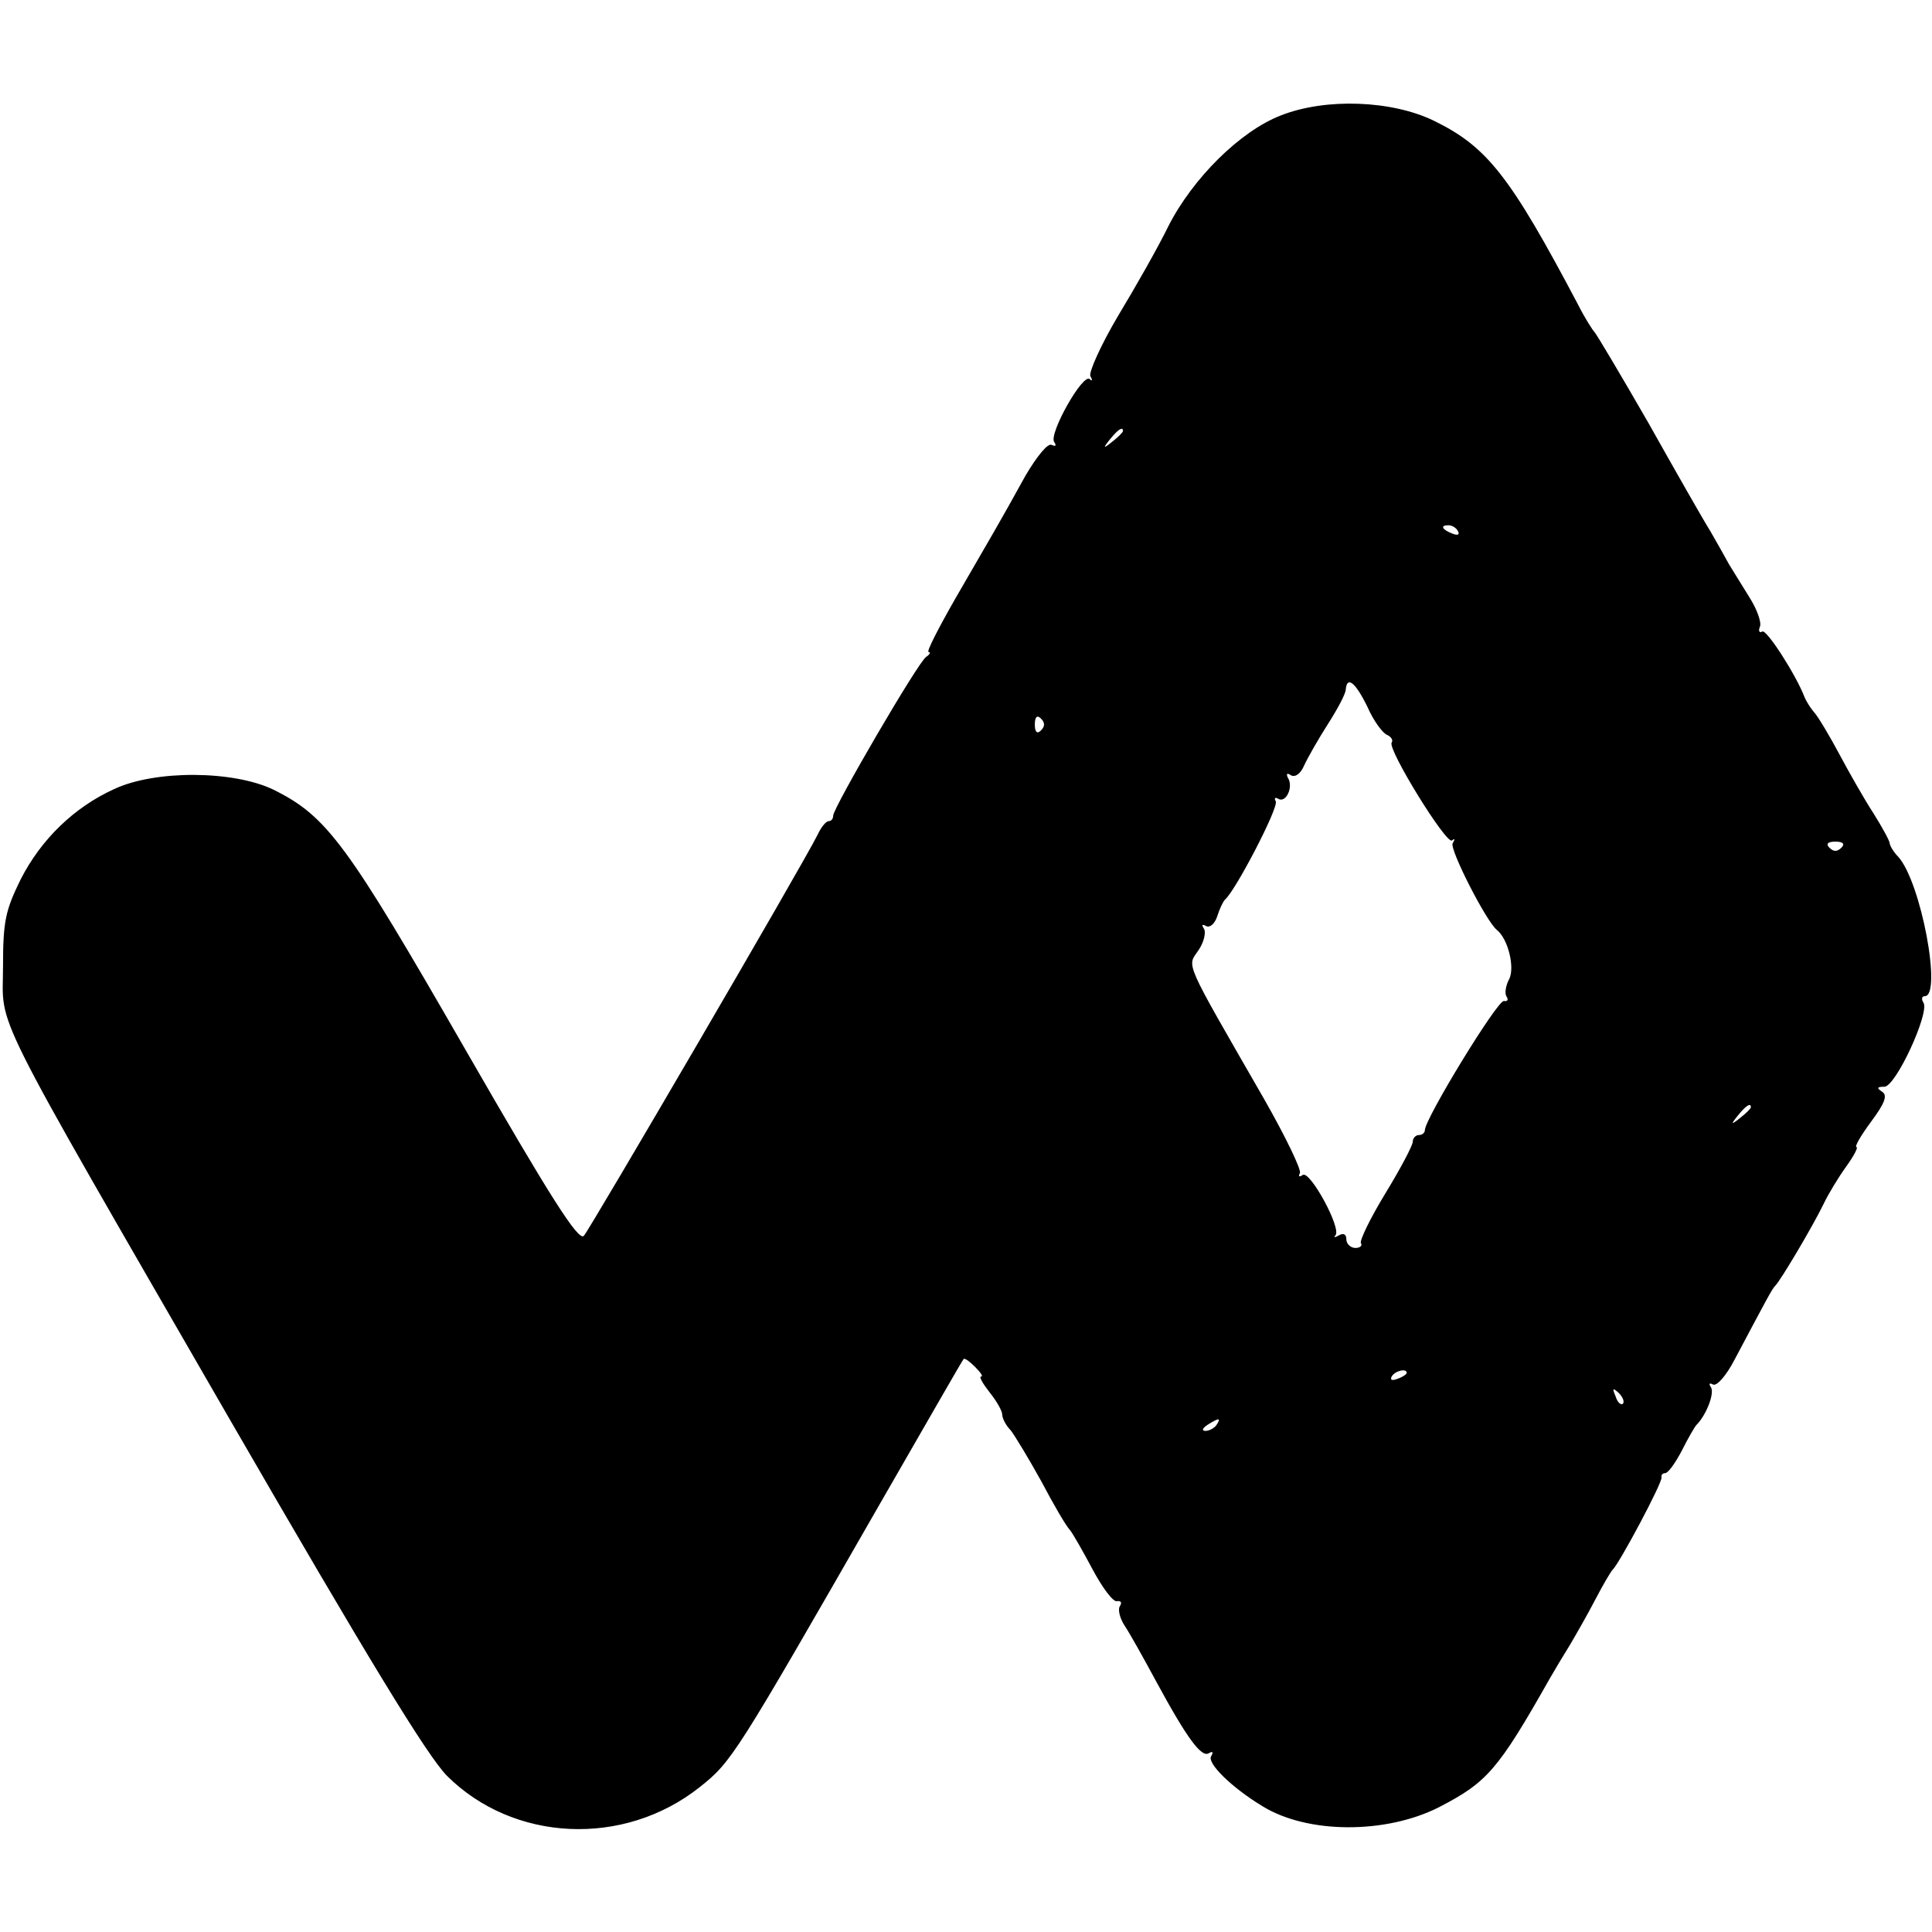
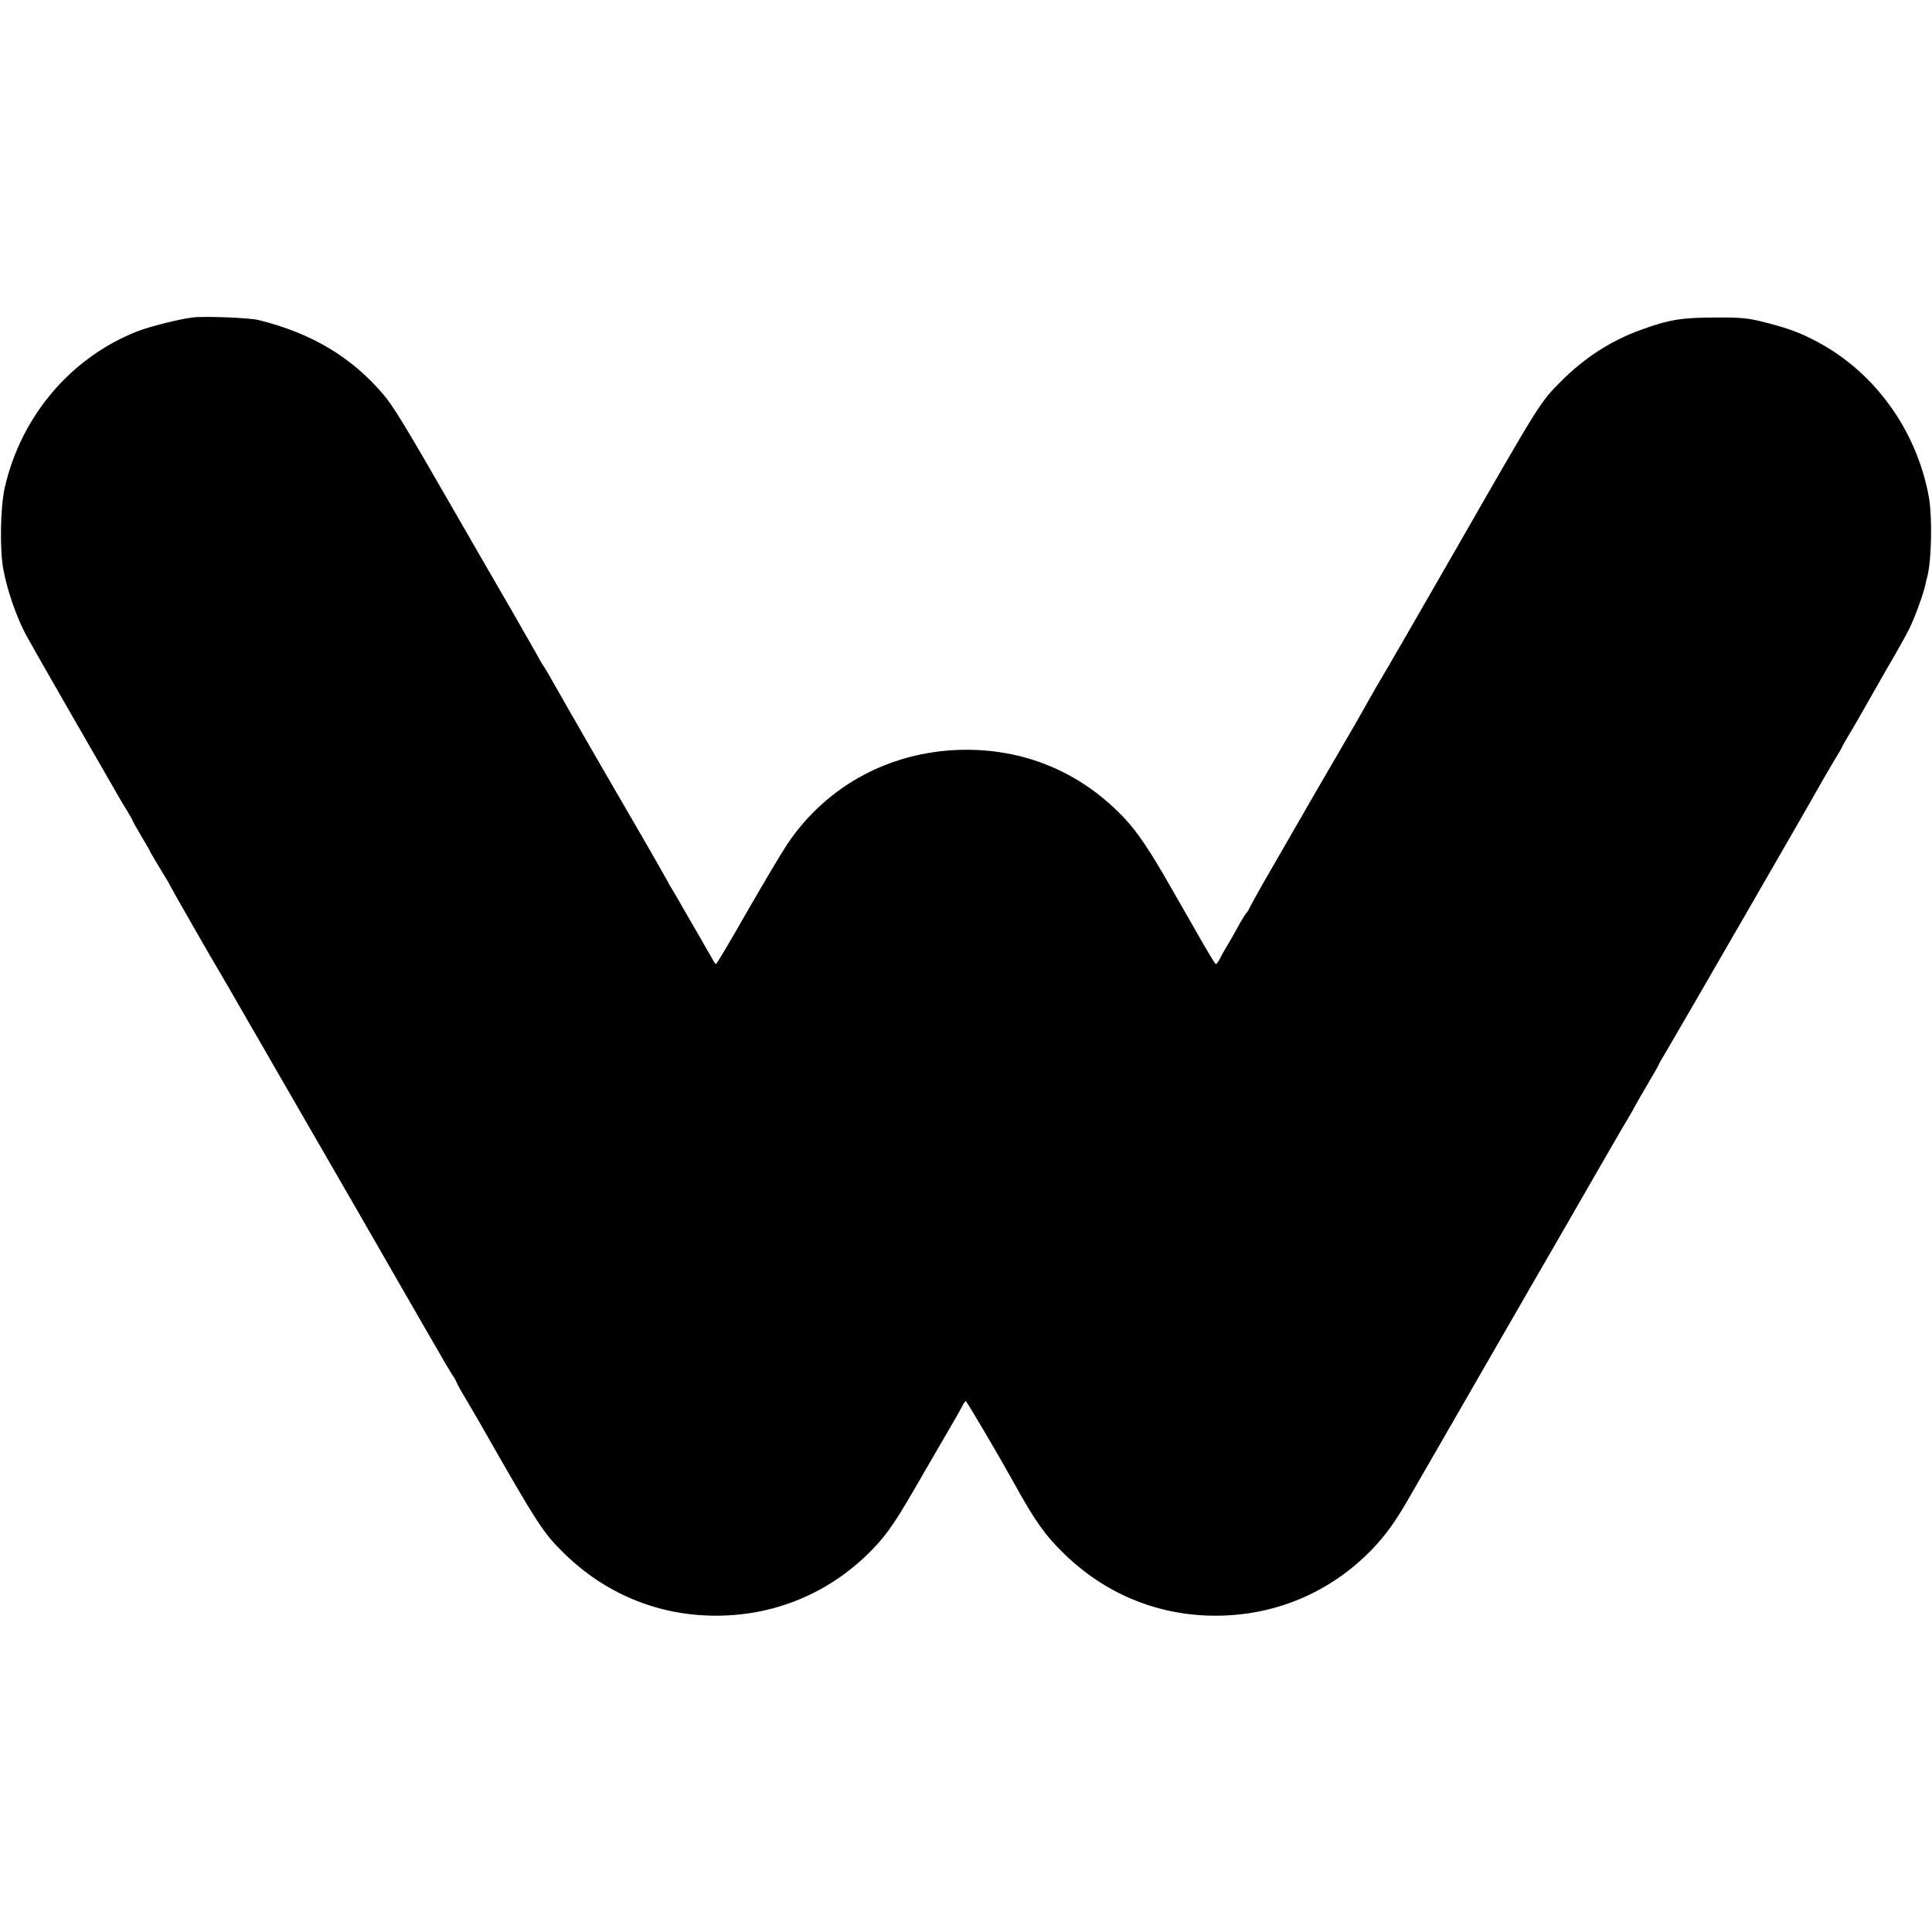
- <svg xmlns="http://www.w3.org/2000/svg" version="1.0" width="320pt" height="320pt" viewBox="0 0 320 320" preserveAspectRatio="xMidYMid meet">
-   <g transform="translate(0,320) scale(0.1,-0.1)" fill="#000000" stroke="none">
-     <path d="M2122 3009 c-68 -26 -147 -105 -187 -184 -16 -33 -54 -100 -83 -148 -29 -49 -49 -94 -46 -100 4 -7 3 -9 -1 -5 -11 11 -68 -90 -59 -104 4 -6 3 -8 -4 -5 -6 4 -24 -18 -43 -50 -43 -78 -58 -103 -117 -205 -28 -49 -48 -88 -44 -88 4 0 2 -4 -4 -8 -13 -8 -154 -250 -154 -263 0 -5 -3 -9 -7 -9 -5 0 -13 -10 -19 -23 -26 -52 -377 -653 -387 -664 -9 -9 -55 63 -197 310 -195 339 -228 385 -317 429 -66 32 -196 33 -264 1 -66 -30 -121 -83 -155 -150 -25 -51 -29 -69 -29 -144 0 -106 -30 -47 375 -749 230 -398 327 -557 360 -591 110 -110 293 -119 419 -19 53 42 59 52 296 465 76 132 139 242 141 244 2 2 10 -4 19 -13 9 -9 14 -16 10 -16 -4 0 3 -12 14 -26 12 -15 21 -31 21 -37 0 -6 6 -18 14 -26 7 -9 30 -47 51 -85 20 -38 41 -74 47 -80 5 -6 22 -36 38 -66 16 -30 34 -54 40 -52 6 1 9 -2 5 -8 -4 -6 0 -21 8 -33 8 -12 31 -53 52 -92 52 -96 75 -126 87 -119 7 4 8 2 4 -5 -7 -11 33 -51 84 -82 75 -47 206 -47 294 -2 79 41 97 61 183 213 8 14 23 39 33 55 10 17 29 50 42 75 13 25 26 47 29 50 11 10 83 145 81 153 -1 4 2 7 6 7 5 0 17 17 28 38 10 20 21 39 24 42 16 16 30 52 24 62 -4 6 -3 8 3 5 6 -4 22 14 36 41 52 98 62 117 67 122 8 7 62 98 80 135 8 17 25 45 38 63 13 18 20 32 17 32 -4 0 7 19 24 42 23 31 28 44 18 50 -9 6 -8 8 4 8 19 0 75 122 65 139 -4 6 -3 11 2 11 29 0 -6 189 -44 231 -8 8 -14 19 -14 22 0 4 -12 26 -27 50 -15 23 -40 67 -56 97 -16 30 -35 62 -42 70 -7 8 -14 20 -16 25 -14 37 -63 113 -70 109 -5 -3 -7 1 -4 8 3 7 -5 29 -17 48 -12 19 -27 44 -34 55 -6 11 -20 36 -31 55 -12 19 -58 100 -103 180 -46 80 -86 147 -89 150 -3 3 -16 23 -27 45 -113 214 -151 262 -239 305 -70 34 -179 38 -253 9z m-262 -523 c0 -2 -8 -10 -17 -17 -16 -13 -17 -12 -4 4 13 16 21 21 21 13z m555 -166 c3 -6 -1 -7 -9 -4 -18 7 -21 14 -7 14 6 0 13 -4 16 -10z m-150 -291 c10 -23 25 -43 32 -46 7 -3 11 -9 8 -13 -7 -11 91 -170 100 -162 5 4 5 2 1 -5 -5 -10 55 -128 73 -143 19 -15 30 -62 21 -81 -6 -11 -8 -24 -5 -29 4 -6 2 -9 -4 -8 -10 3 -131 -195 -131 -214 0 -4 -4 -8 -10 -8 -5 0 -10 -5 -10 -11 0 -6 -20 -44 -45 -85 -25 -41 -43 -78 -41 -83 3 -4 -1 -8 -9 -8 -8 0 -15 7 -15 14 0 9 -5 11 -12 7 -7 -4 -10 -4 -6 0 10 12 -42 107 -54 100 -6 -4 -8 -3 -5 3 3 5 -24 61 -60 124 -134 233 -127 217 -108 245 9 13 13 30 9 36 -4 6 -3 8 4 4 6 -3 14 4 18 16 4 13 10 25 13 28 17 14 90 154 84 163 -3 5 -1 7 4 4 13 -8 26 20 16 35 -3 7 -1 8 5 4 7 -4 16 2 22 16 6 13 23 43 39 68 16 25 30 51 30 58 2 23 16 12 36 -29z m-541 -39 c-6 -6 -10 -3 -10 10 0 13 4 16 10 10 7 -7 7 -13 0 -20z m1326 -194 c-7 -7 -13 -7 -20 0 -6 6 -3 10 10 10 13 0 16 -4 10 -10z m-150 -430 c0 -2 -8 -10 -17 -17 -16 -13 -17 -12 -4 4 13 16 21 21 21 13z m-570 -440 c0 -2 -7 -7 -16 -10 -8 -3 -12 -2 -9 4 6 10 25 14 25 6z m358 -51 c-3 -3 -9 2 -12 12 -6 14 -5 15 5 6 7 -7 10 -15 7 -18z m-673 -35 c-3 -5 -12 -10 -18 -10 -7 0 -6 4 3 10 19 12 23 12 15 0z" />
+ <svg xmlns="http://www.w3.org/2000/svg" version="1.0" width="990pt" height="990pt" viewBox="0 0 990 990" preserveAspectRatio="xMidYMid meet">
+   <g transform="translate(0,990) scale(0.1,-0.1)" fill="#000000" stroke="none">
+     <path d="M985 8273 c-72 -9 -219 -47 -282 -71 -341 -135 -595 -434 -679 -802 -22 -100 -26 -315 -7 -417 20 -109 67 -244 117 -338 24 -44 128 -226 231 -405 103 -179 199 -345 213 -370 14 -25 42 -74 64 -109 21 -34 38 -65 38 -67 0 -2 20 -38 45 -80 25 -41 45 -77 45 -79 0 -2 23 -40 50 -85 28 -45 50 -83 50 -85 0 -3 223 -393 249 -435 5 -8 68 -116 139 -240 145 -251 254 -441 554 -960 112 -195 216 -375 230 -400 14 -25 67 -117 118 -205 51 -88 101 -174 111 -192 10 -17 29 -50 43 -72 15 -22 26 -43 26 -45 0 -3 22 -43 49 -88 27 -46 58 -99 69 -118 300 -527 326 -566 435 -672 207 -202 470 -312 754 -317 316 -6 608 115 827 343 78 82 117 140 256 382 73 126 146 252 162 279 16 28 34 60 40 72 6 13 14 23 17 23 5 0 168 -277 249 -423 104 -189 157 -264 255 -359 207 -202 470 -312 754 -317 316 -6 608 115 827 343 67 71 114 136 178 246 44 77 617 1070 684 1187 11 18 69 119 130 225 189 329 303 526 324 560 11 18 23 40 27 48 4 8 33 59 65 113 32 54 58 100 58 102 0 3 20 37 44 77 48 81 741 1280 789 1368 17 30 48 83 69 118 21 34 38 64 38 66 0 2 18 34 40 70 22 37 53 90 69 119 16 28 69 122 118 207 50 85 102 178 116 207 25 49 75 185 83 226 2 10 5 26 8 35 24 81 29 312 9 420 -63 338 -276 633 -568 789 -90 48 -146 69 -270 101 -87 22 -120 26 -255 25 -171 0 -239 -11 -381 -63 -153 -55 -289 -143 -409 -263 -109 -109 -107 -107 -540 -862 -141 -246 -382 -664 -390 -675 -5 -8 -31 -53 -57 -99 -26 -47 -57 -101 -68 -120 -11 -20 -46 -79 -76 -131 -49 -84 -124 -212 -401 -694 -37 -66 -68 -122 -68 -124 0 -3 -6 -13 -14 -21 -7 -9 -27 -41 -43 -71 -16 -30 -41 -73 -54 -95 -13 -22 -31 -52 -38 -68 -8 -15 -17 -27 -20 -27 -5 0 -32 44 -132 220 -14 25 -63 110 -109 190 -98 172 -162 267 -227 336 -214 228 -492 350 -803 352 -381 2 -722 -177 -928 -487 -31 -47 -124 -204 -207 -348 -82 -145 -153 -263 -156 -263 -3 0 -11 10 -17 23 -7 12 -20 36 -30 52 -9 17 -51 89 -92 160 -41 72 -80 139 -87 150 -7 11 -16 27 -20 35 -4 8 -53 94 -108 190 -107 183 -359 620 -393 680 -11 19 -36 64 -57 100 -21 36 -46 81 -57 100 -11 19 -24 40 -28 45 -4 6 -21 35 -37 65 -17 30 -71 125 -120 210 -50 85 -192 332 -317 549 -231 402 -291 500 -342 560 -163 192 -368 314 -639 381 -49 12 -281 21 -340 13z" />
  </g>
</svg>
